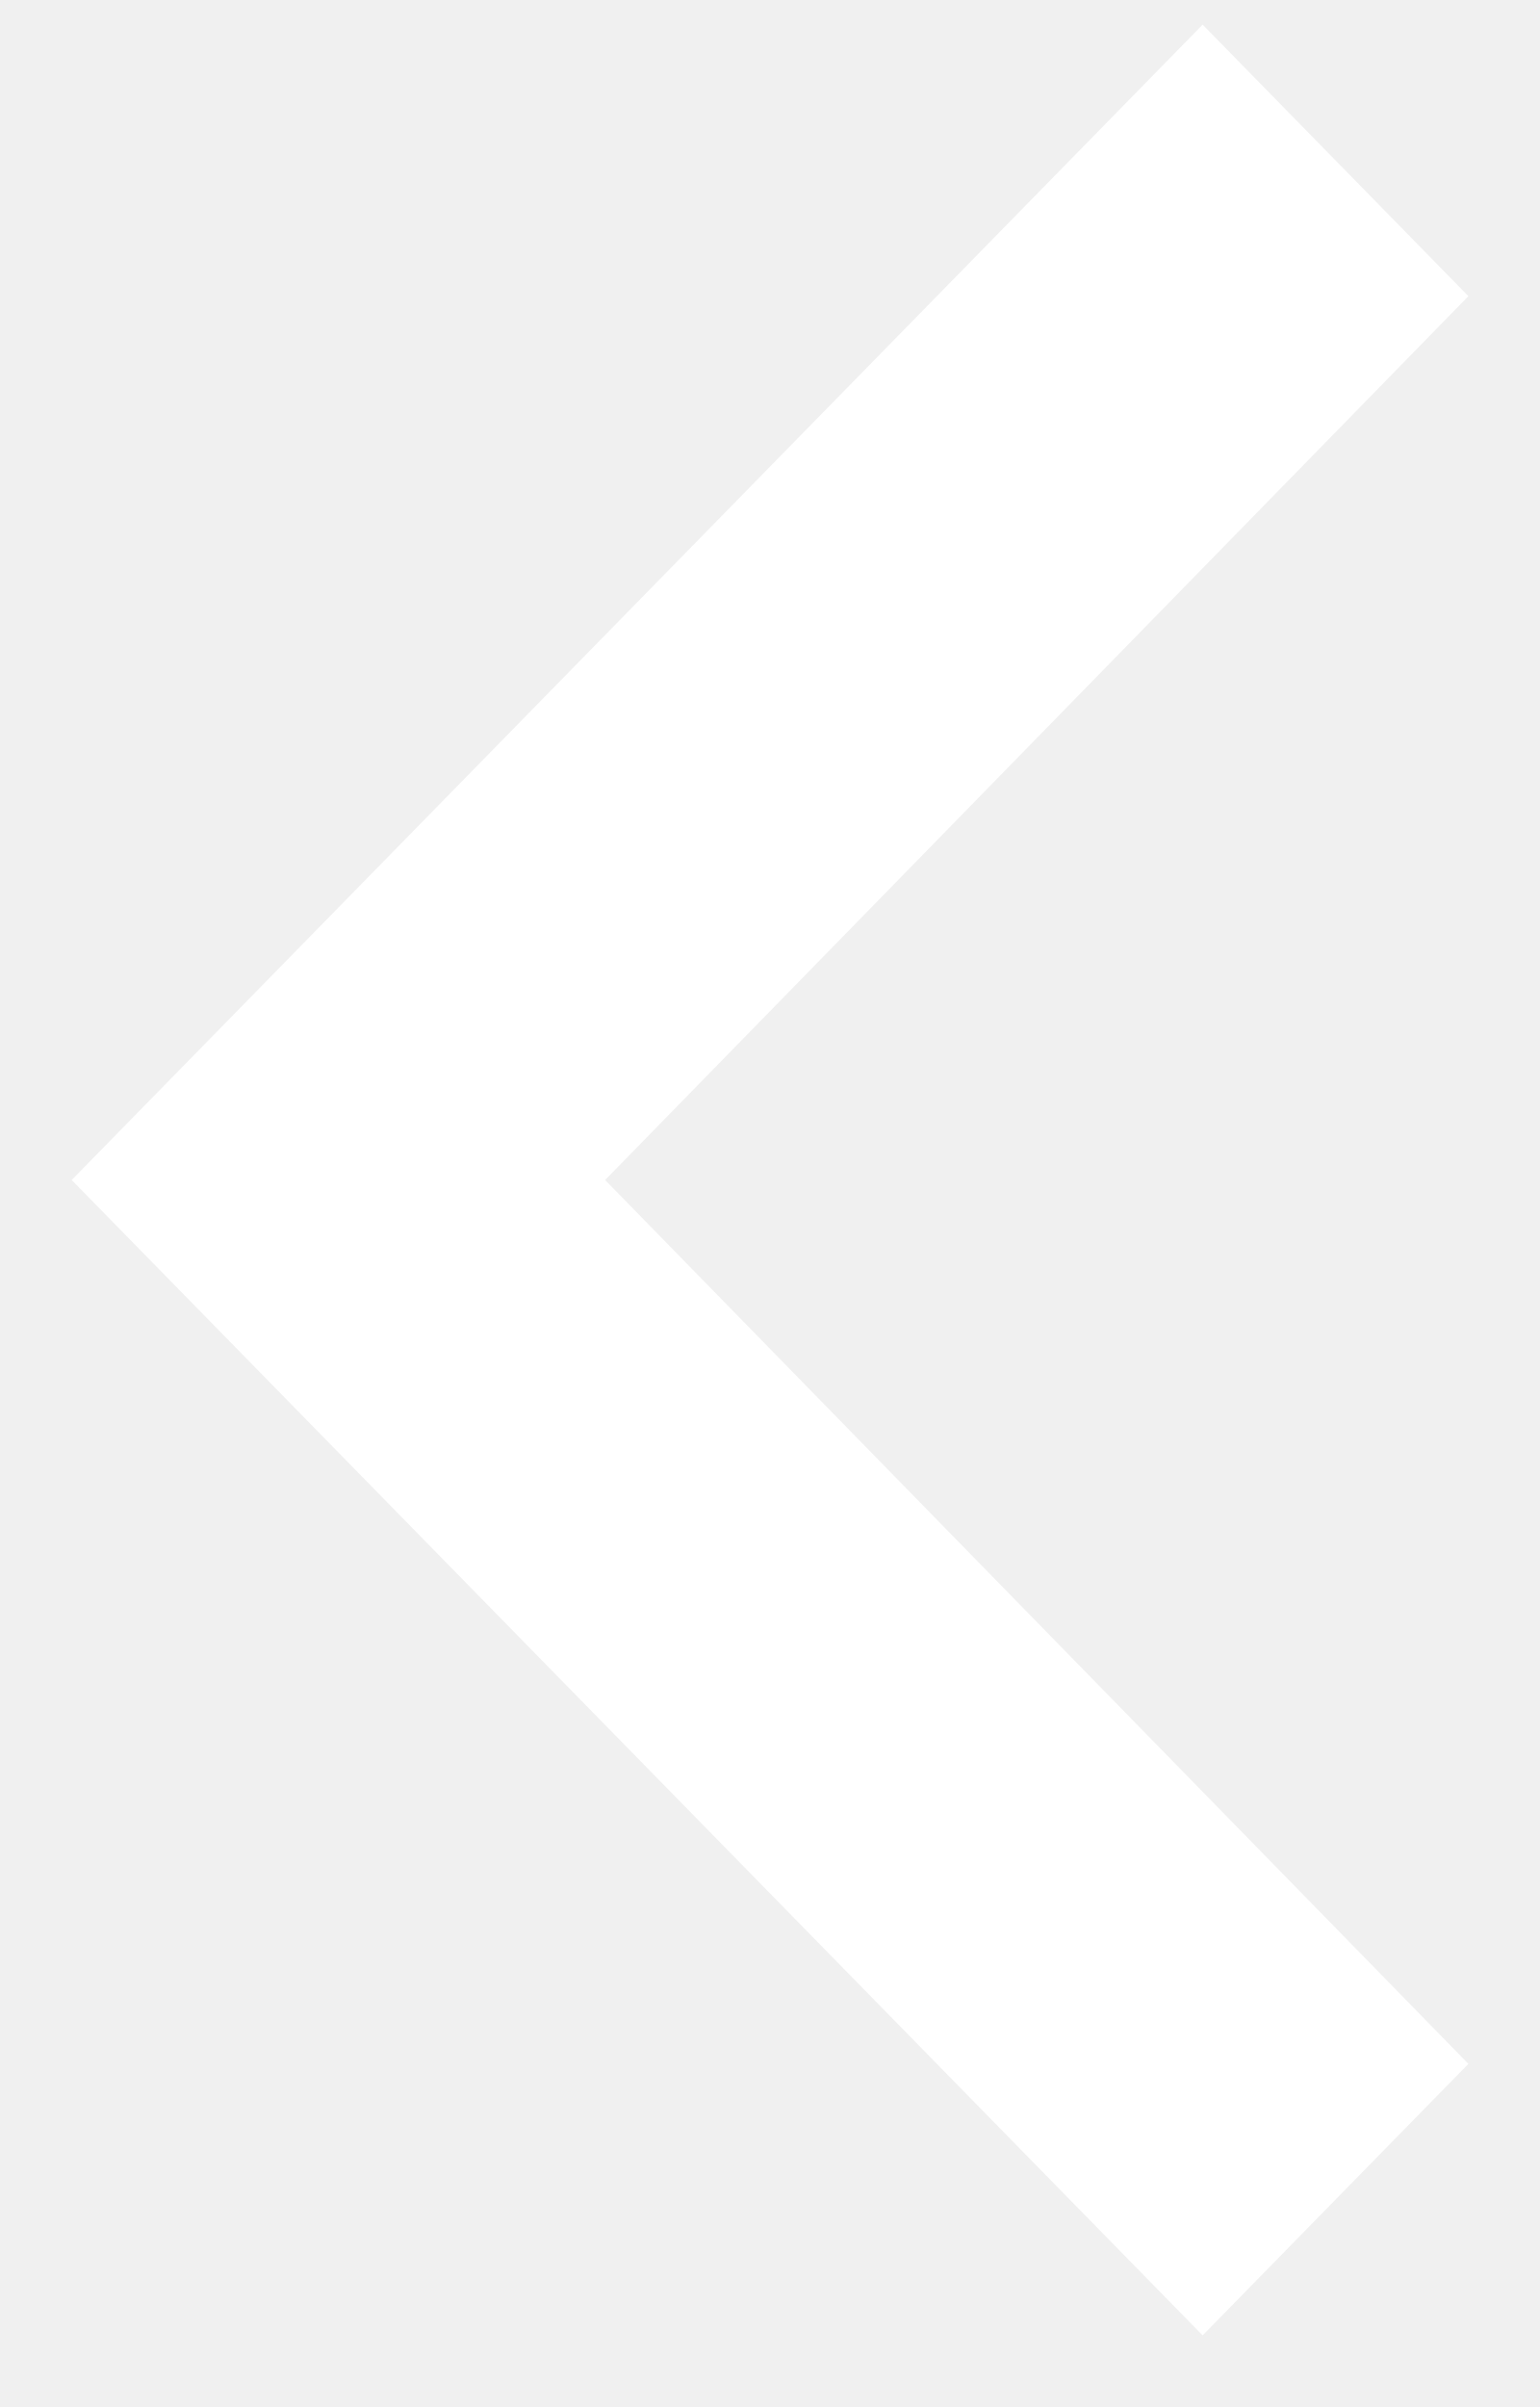
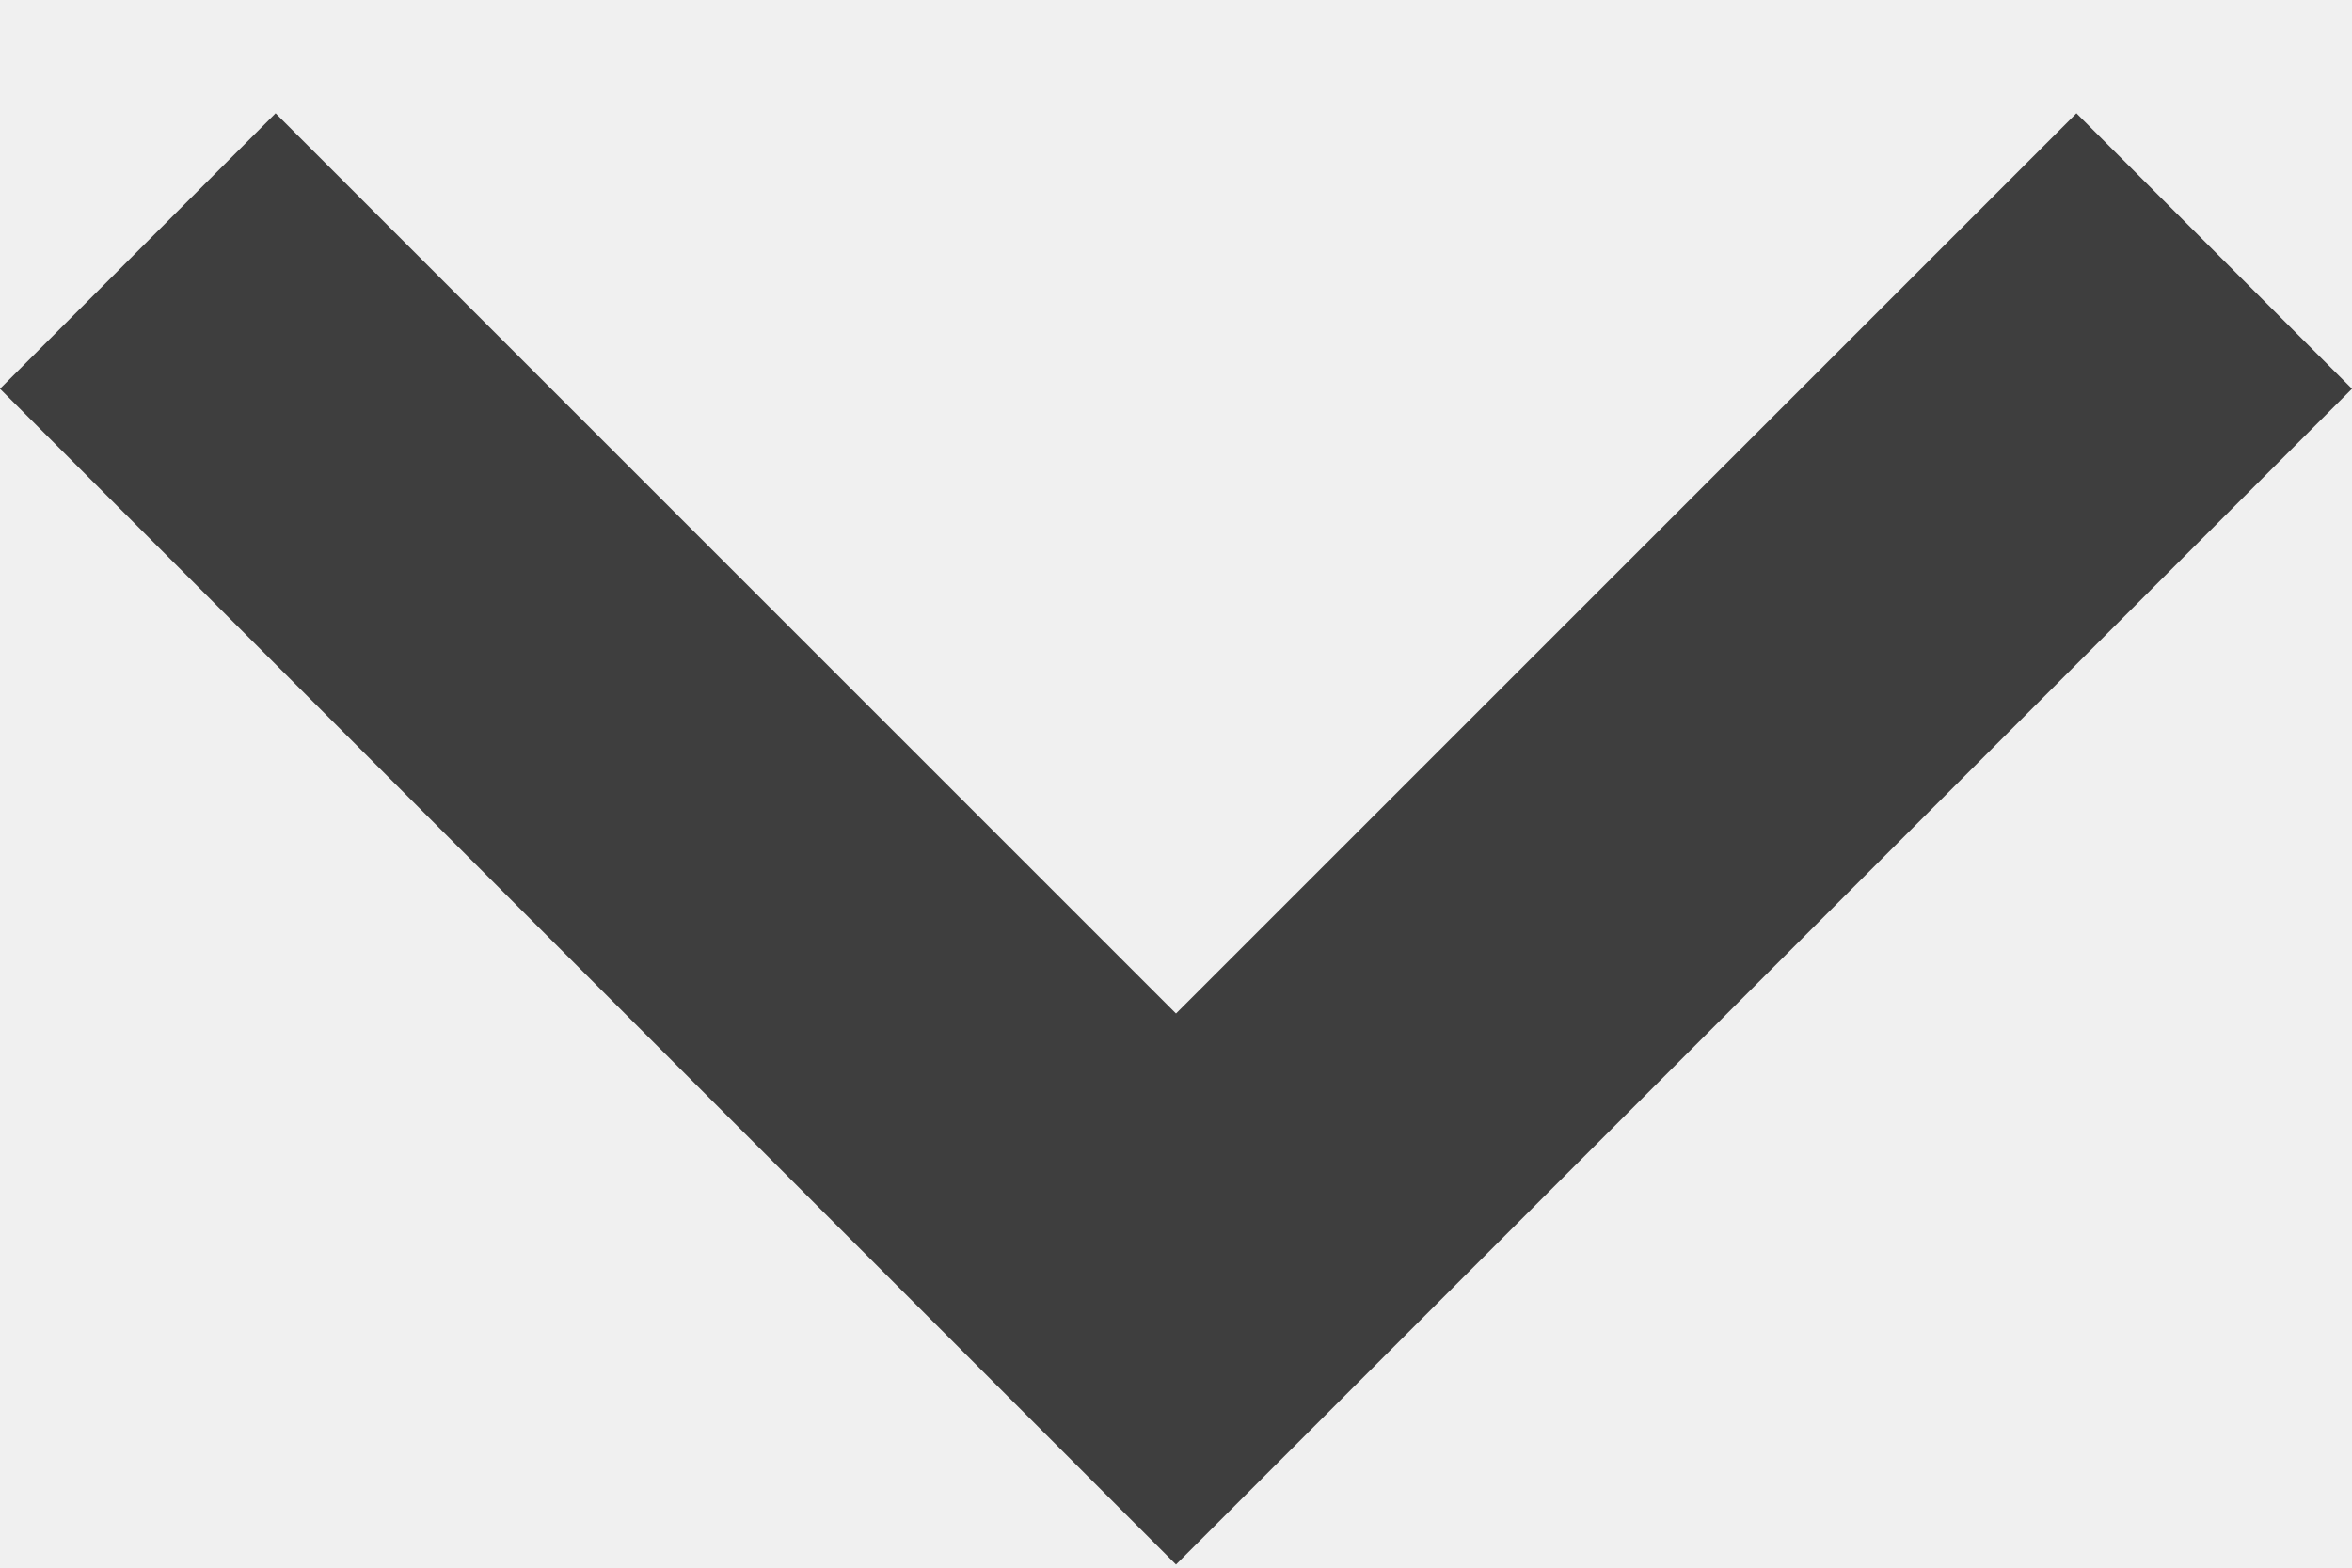
- <svg xmlns="http://www.w3.org/2000/svg" width="16" height="25" viewBox="0 0 16 25" fill="none">
-   <path d="M15.256 3.076L6.287 12.256L15.256 21.436L12.495 24.256L0.745 12.256L12.495 0.256L15.256 3.076Z" fill="white" />
+ <svg xmlns="http://www.w3.org/2000/svg" width="12" height="8" viewBox="0 0 12 8" fill="none">
+   <path d="M10.594 0.578L12 1.984L6 7.984L0 1.984L1.406 0.578L6 5.172L10.594 0.578Z" fill="#3E3E3E" />
</svg>
